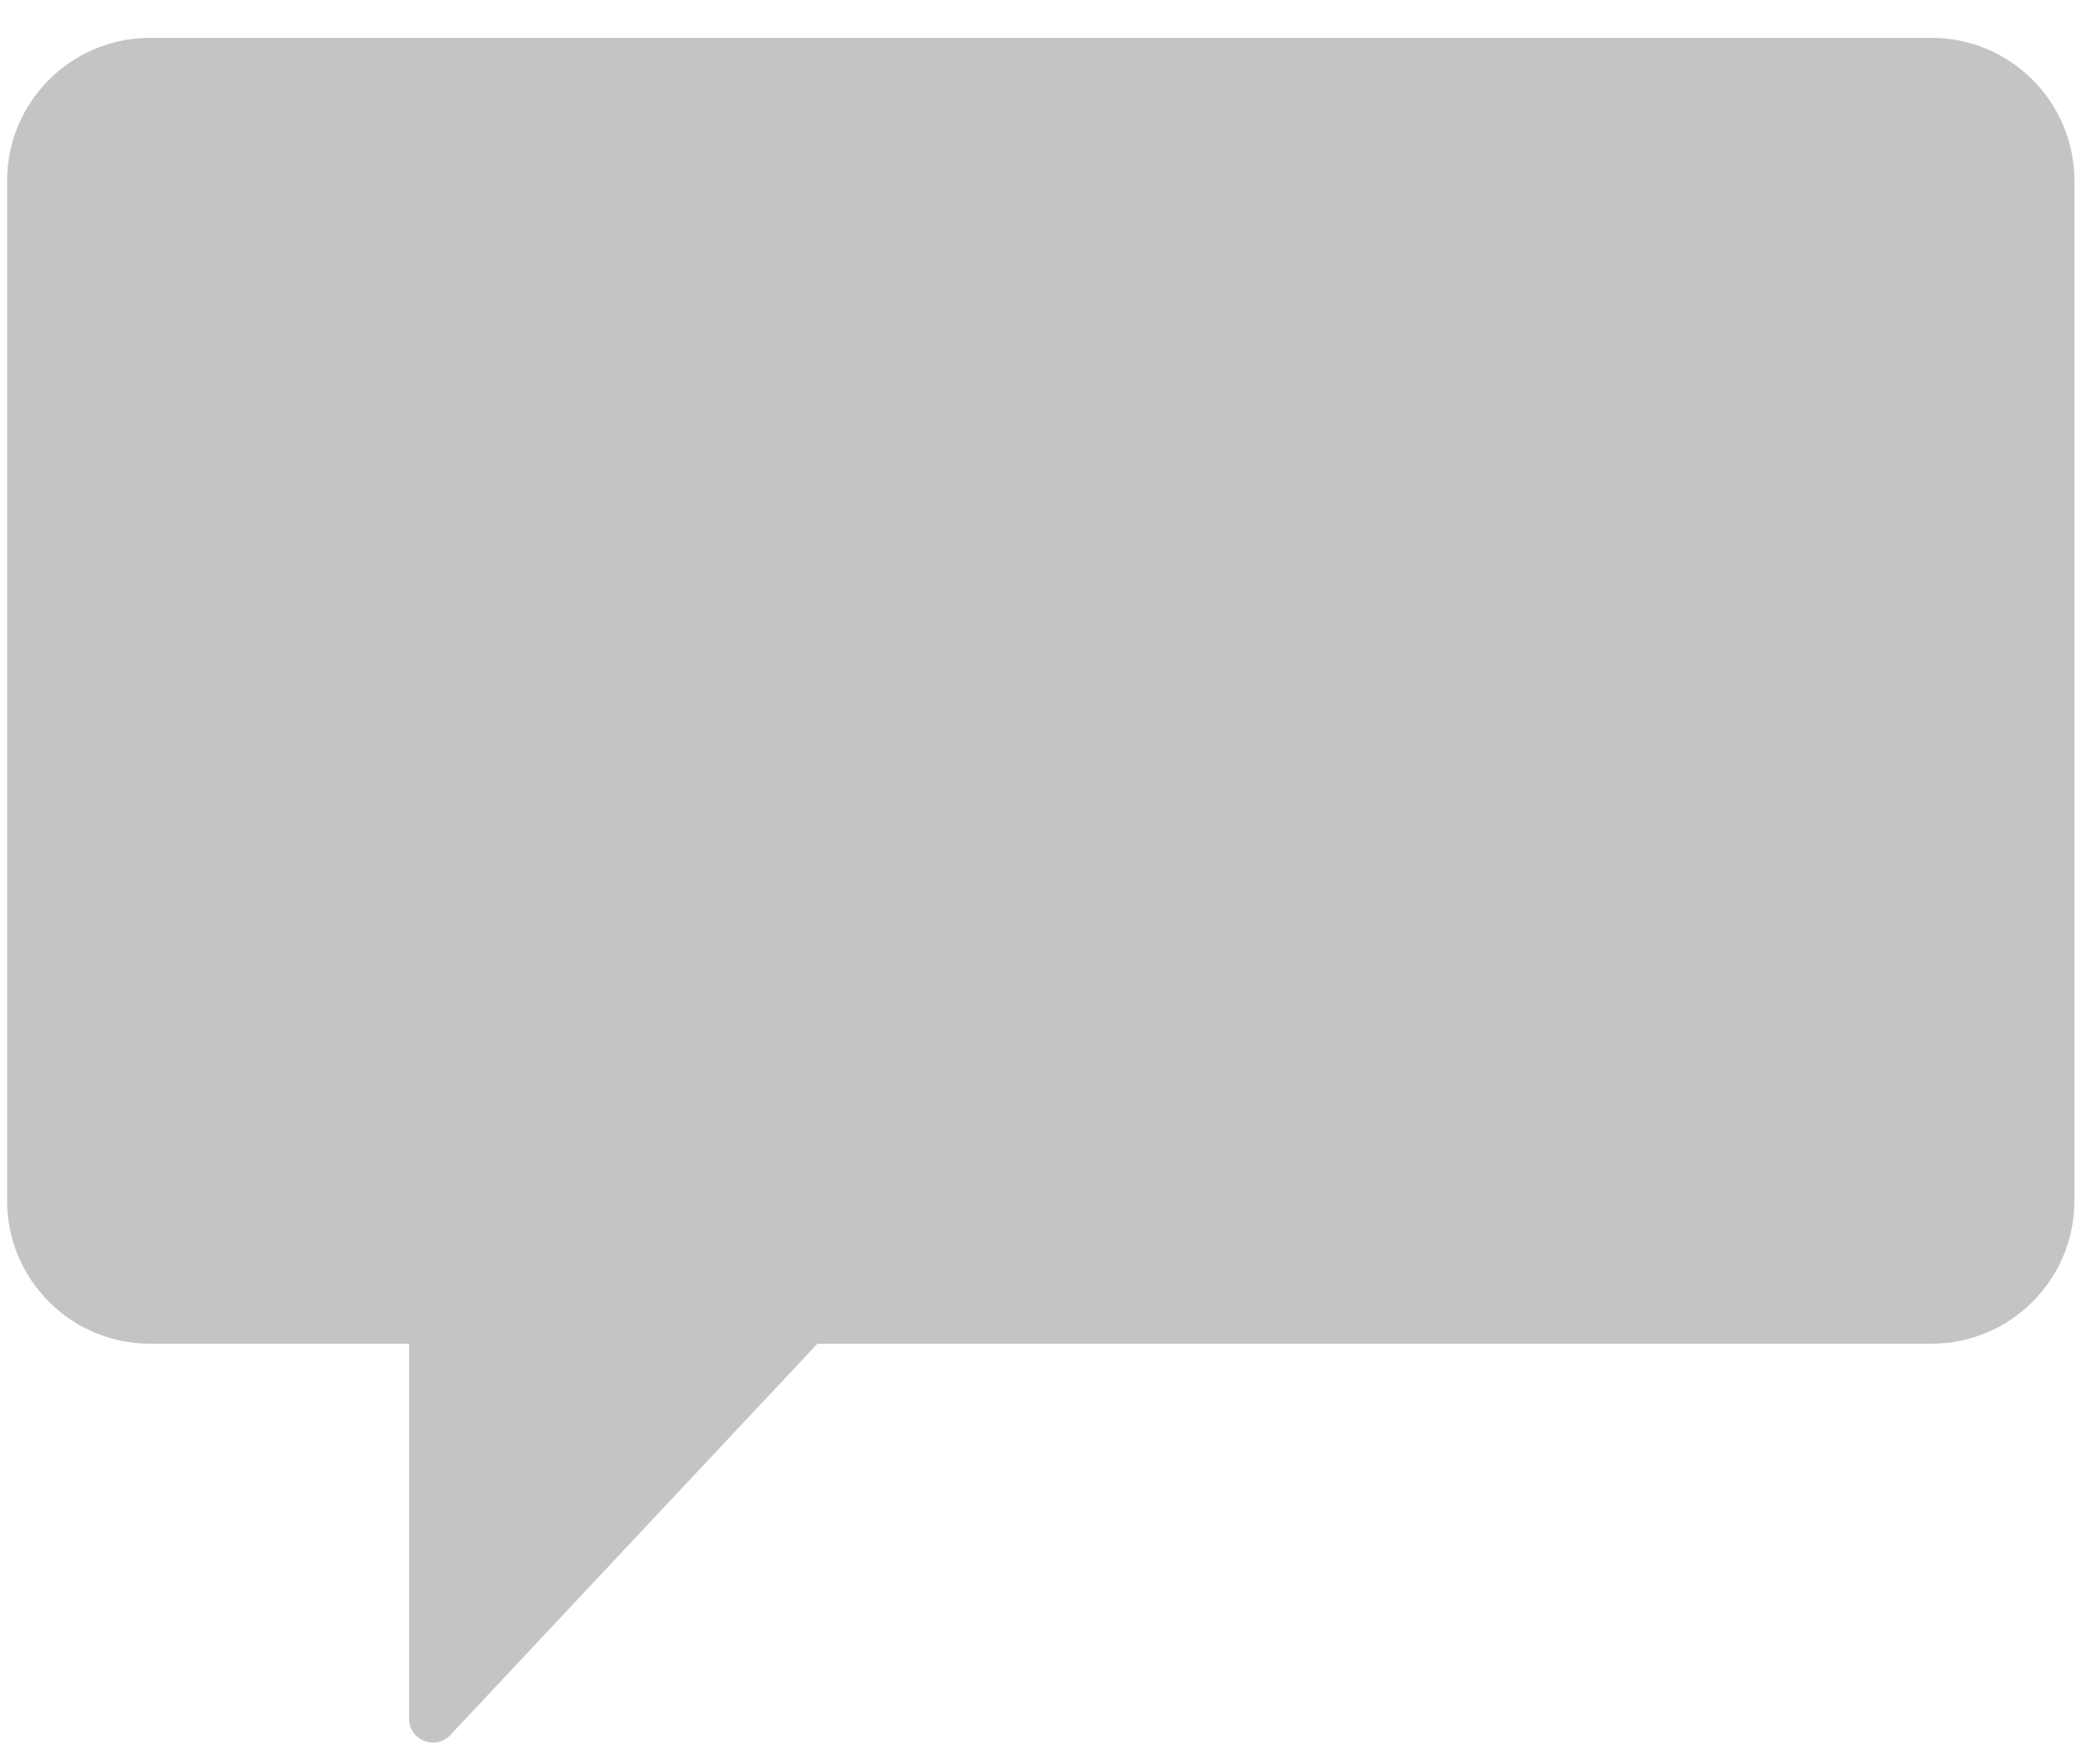
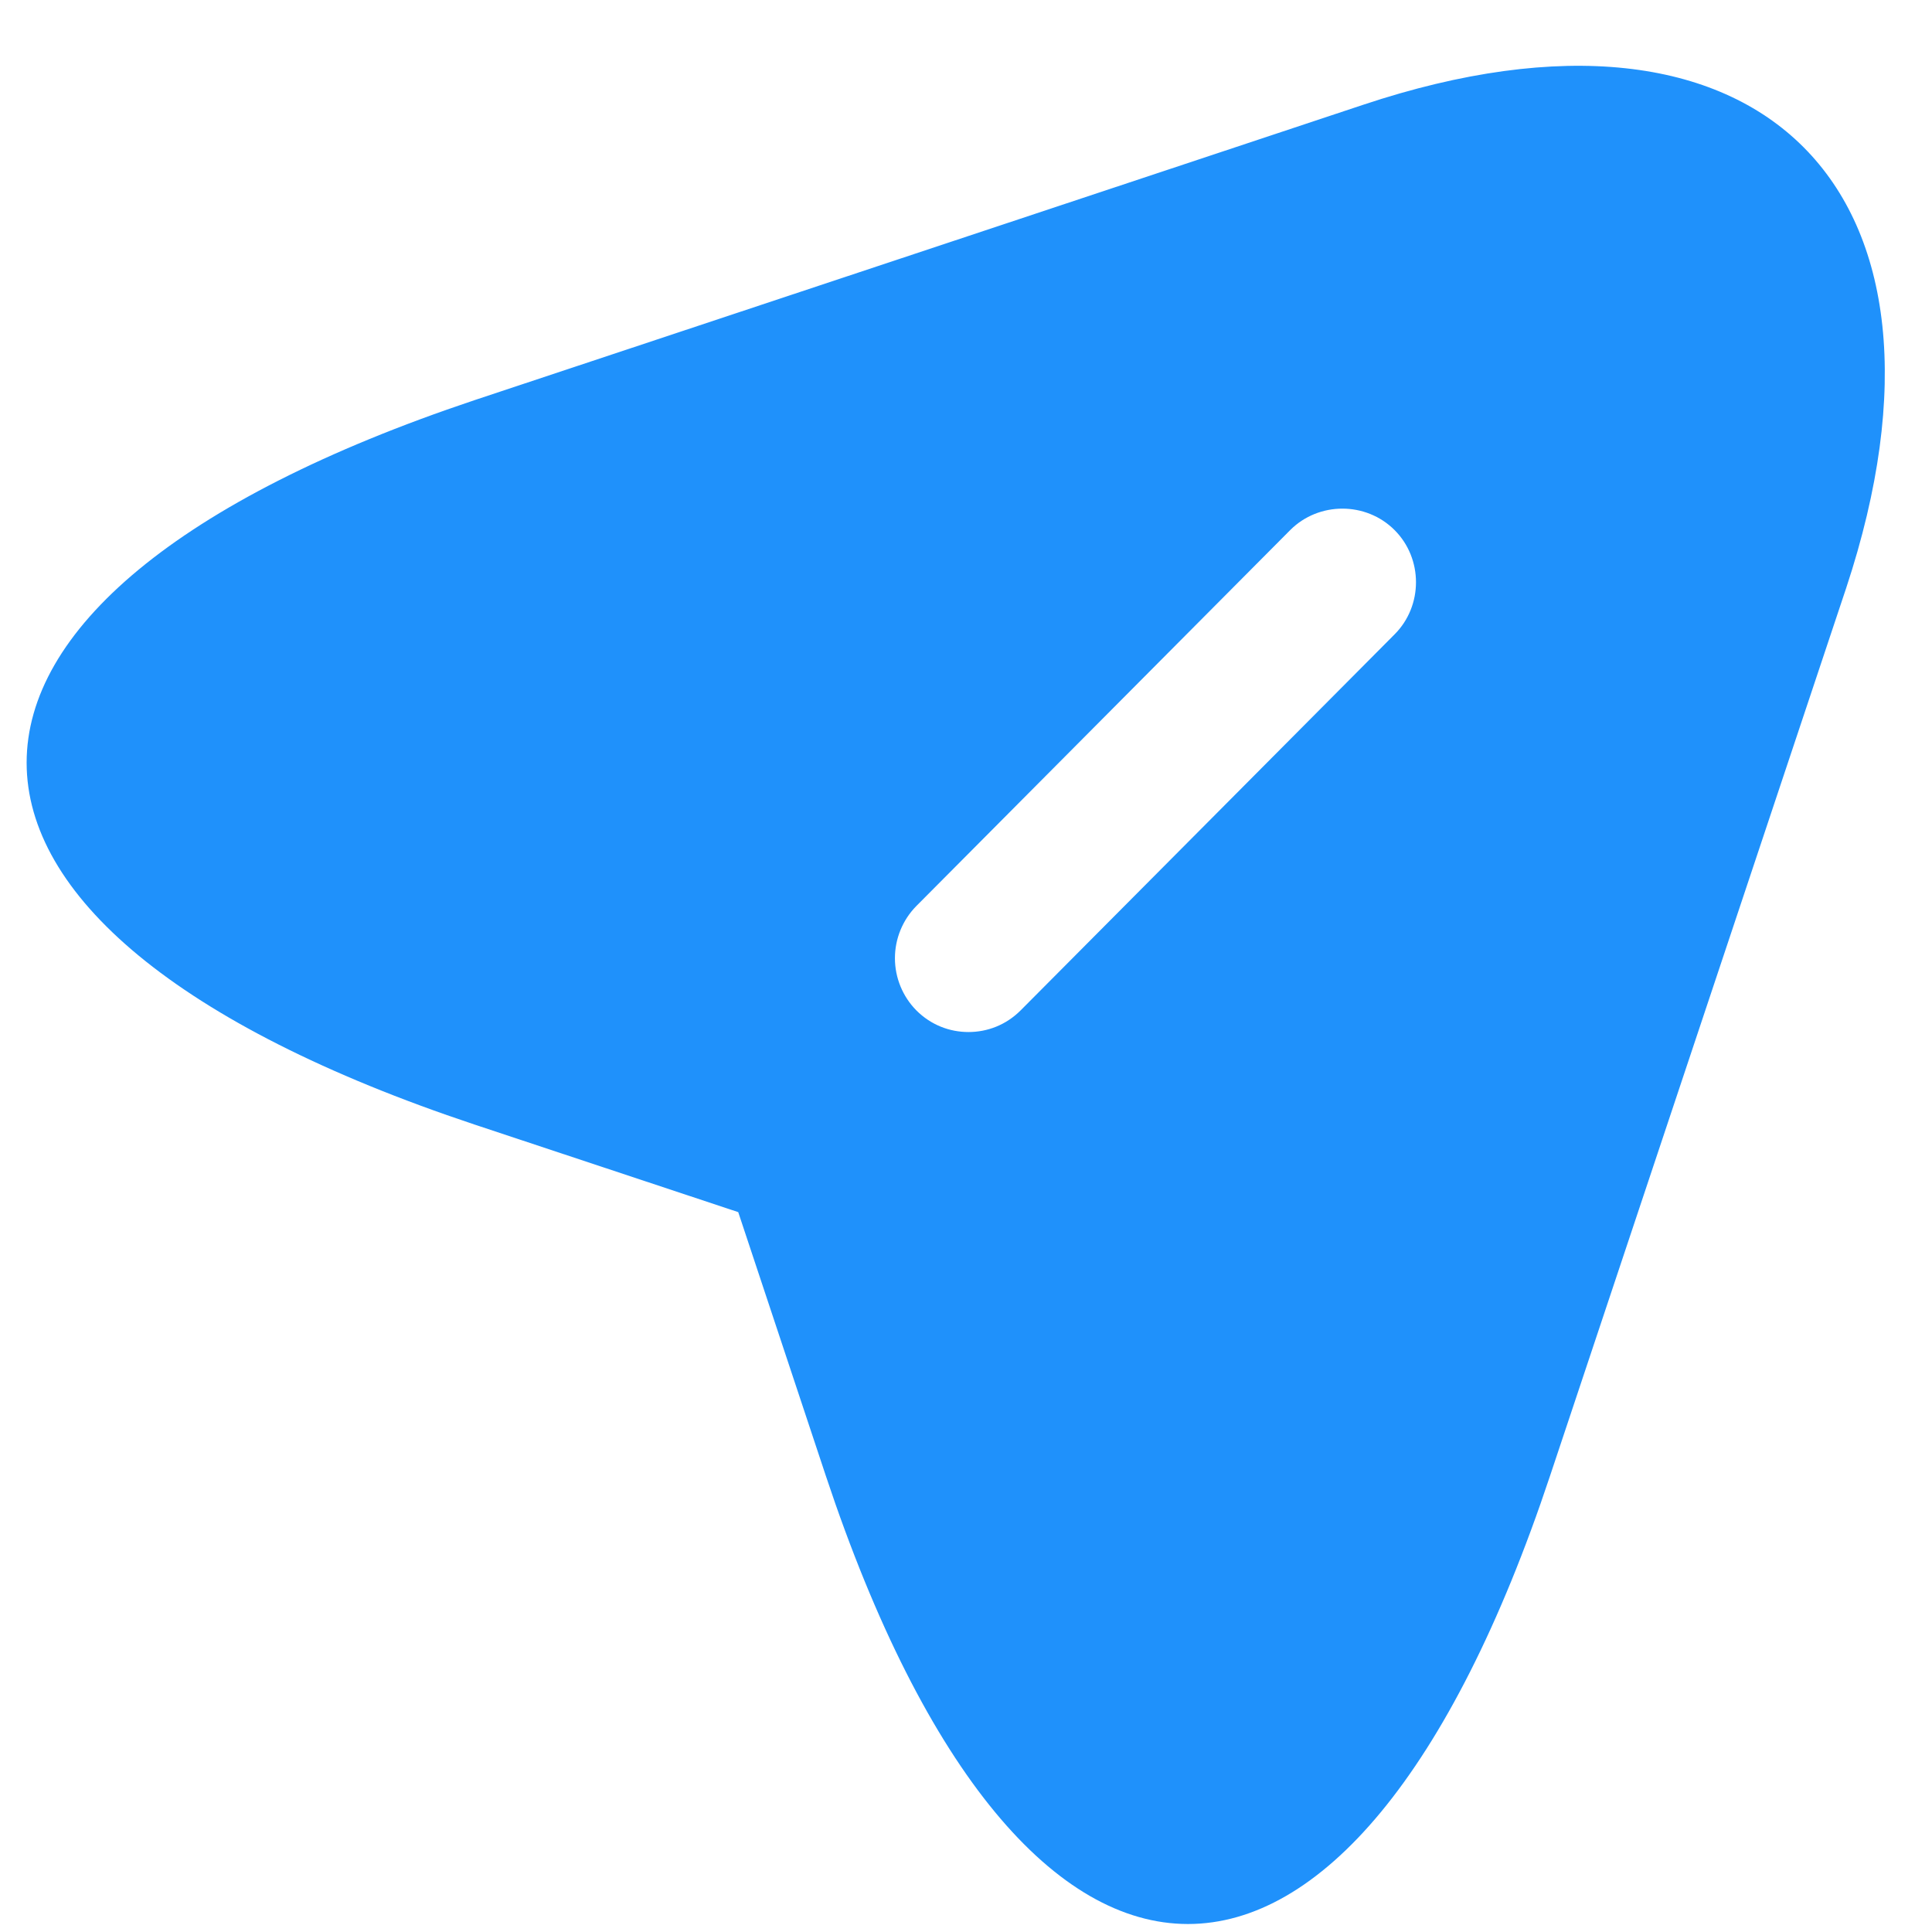
- <svg xmlns="http://www.w3.org/2000/svg" width="44" height="37" viewBox="0 0 44 37" fill="none">
-   <path fill-rule="evenodd" clip-rule="evenodd" d="M3.149 0.794C1.493 0.794 0.149 2.138 0.149 3.794V25.194C0.149 26.851 1.493 28.194 3.149 28.194H8.584V36.063C8.584 36.516 9.139 36.736 9.449 36.405L17.152 28.194H40.526C42.183 28.194 43.526 26.851 43.526 25.194V3.794C43.526 2.138 42.183 0.794 40.526 0.794H3.149Z" fill="#C4C4C4" />
+ <svg xmlns="http://www.w3.org/2000/svg" width="28" height="28" viewBox="0 0 28 28" fill="none">
+   <path d="M19.755 1.519L6.878 5.799C-1.778 8.695 -1.778 13.416 6.878 16.298L10.699 17.567L11.969 21.39C14.849 30.049 19.584 30.049 22.464 21.39L26.756 8.523C28.667 2.746 25.53 -0.406 19.755 1.519ZM20.211 9.194L14.792 14.643C14.578 14.857 14.307 14.957 14.036 14.957C13.765 14.957 13.494 14.857 13.28 14.643C13.082 14.442 12.97 14.17 12.97 13.887C12.97 13.604 13.082 13.332 13.28 13.131L18.699 7.682C19.113 7.268 19.797 7.268 20.211 7.682C20.625 8.096 20.625 8.78 20.211 9.194Z" fill="#1F91FB" />
</svg>
